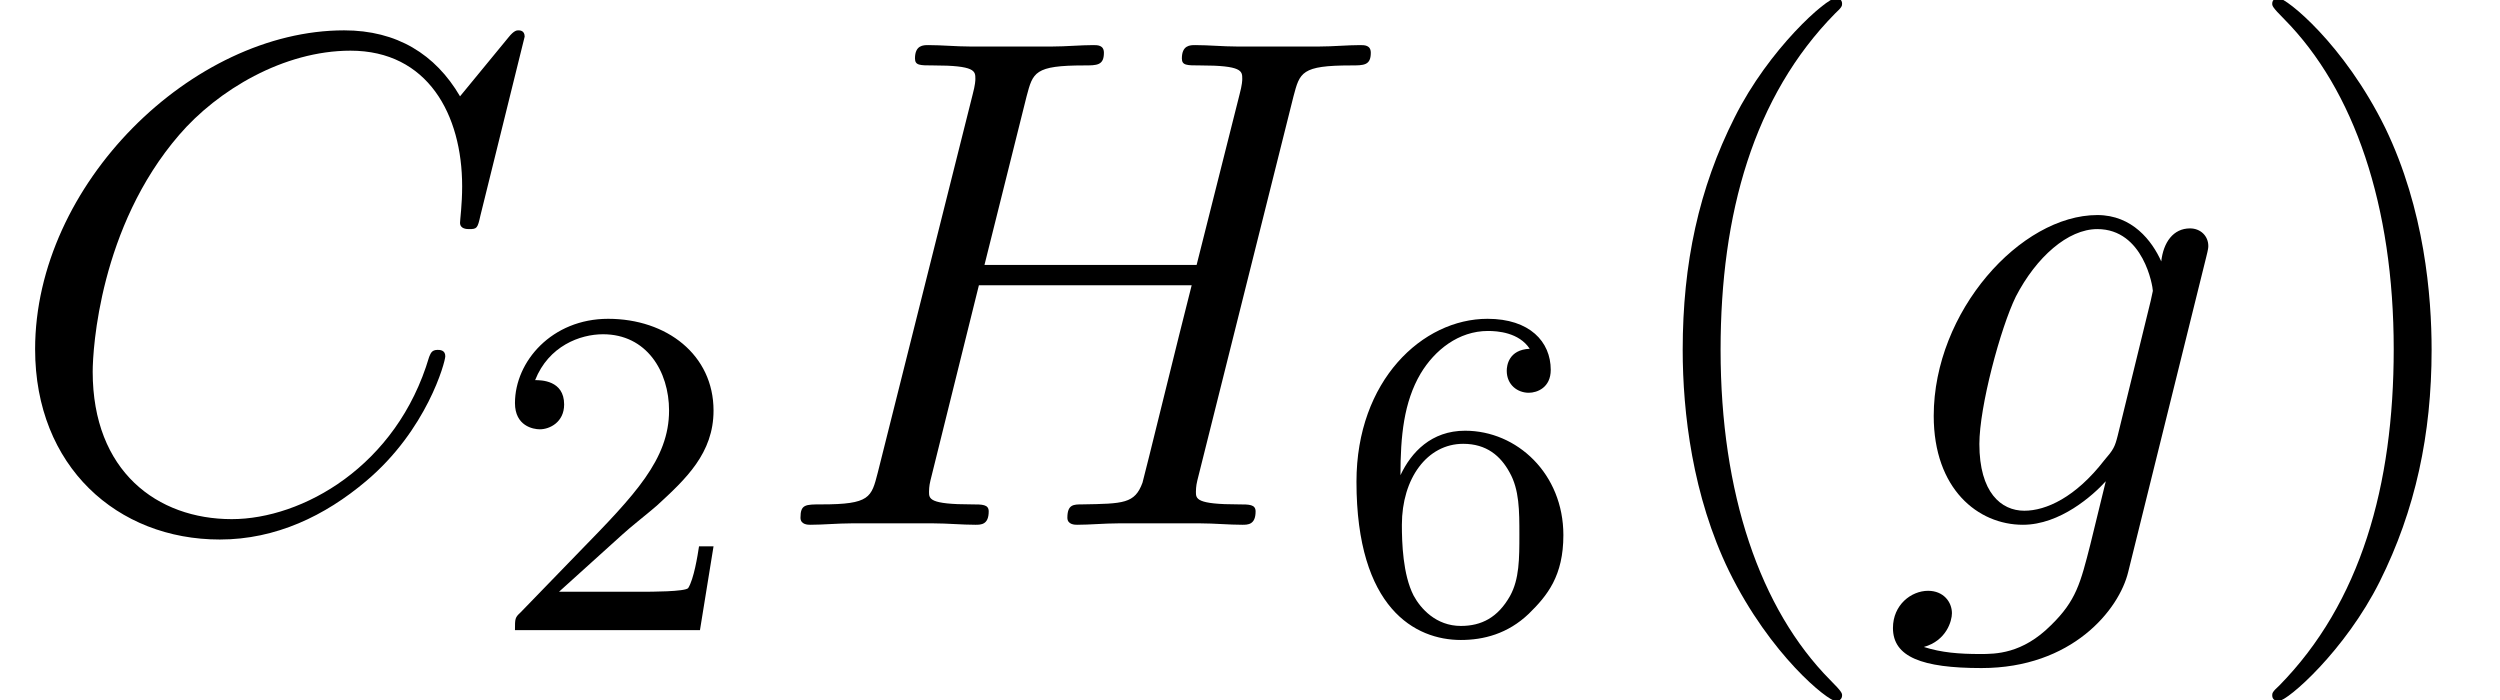
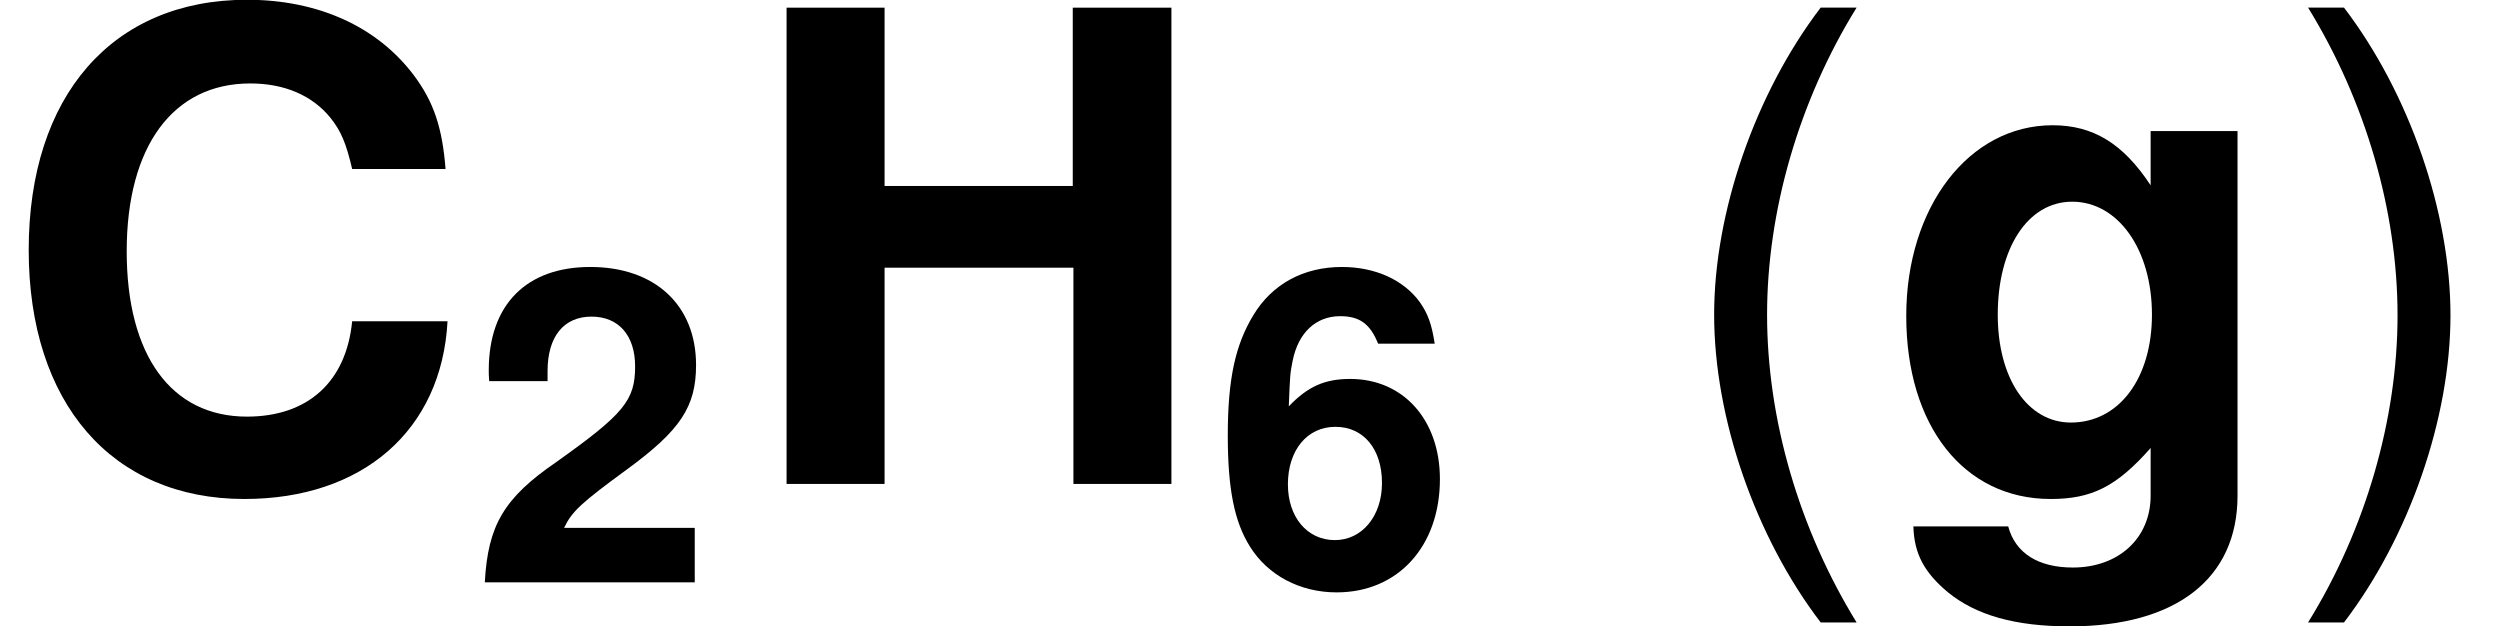
- <svg xmlns="http://www.w3.org/2000/svg" xmlns:xlink="http://www.w3.org/1999/xlink" height="13.459pt" version="1.1" viewBox="-0.239 -0.241 48.087 13.459" width="48.087pt">
+ <svg xmlns="http://www.w3.org/2000/svg" xmlns:xlink="http://www.w3.org/1999/xlink" height="12.886pt" version="1.1" viewBox="-0.239 -0.241 51.498 12.886" width="51.498pt">
  <defs>
-     <path d="M8.931 -8.309C8.931 -8.416 8.847 -8.416 8.823 -8.416S8.751 -8.416 8.656 -8.297L7.831 -7.293C7.412 -8.01 6.755 -8.416 5.858 -8.416C3.276 -8.416 0.598 -5.798 0.598 -2.989C0.598 -0.992 1.997 0.251 3.742 0.251C4.698 0.251 5.535 -0.155 6.229 -0.741C7.269 -1.614 7.58 -2.774 7.58 -2.869C7.58 -2.977 7.484 -2.977 7.448 -2.977C7.34 -2.977 7.329 -2.905 7.305 -2.857C6.755 -0.992 5.141 -0.096 3.945 -0.096C2.678 -0.096 1.578 -0.909 1.578 -2.606C1.578 -2.989 1.698 -5.069 3.049 -6.635C3.706 -7.4 4.83 -8.07 5.966 -8.07C7.281 -8.07 7.867 -6.982 7.867 -5.762C7.867 -5.452 7.831 -5.189 7.831 -5.141C7.831 -5.033 7.95 -5.033 7.986 -5.033C8.118 -5.033 8.13 -5.045 8.177 -5.26L8.931 -8.309Z" id="g0-67" />
-     <path d="M8.942 -7.293C9.05 -7.699 9.074 -7.819 9.923 -7.819C10.138 -7.819 10.258 -7.819 10.258 -8.034C10.258 -8.165 10.15 -8.165 10.078 -8.165C9.863 -8.165 9.612 -8.141 9.385 -8.141H7.974C7.747 -8.141 7.496 -8.165 7.269 -8.165C7.185 -8.165 7.042 -8.165 7.042 -7.938C7.042 -7.819 7.125 -7.819 7.352 -7.819C8.07 -7.819 8.07 -7.723 8.07 -7.592C8.07 -7.568 8.07 -7.496 8.022 -7.317L7.293 -4.423H3.682L4.399 -7.293C4.507 -7.699 4.531 -7.819 5.38 -7.819C5.595 -7.819 5.715 -7.819 5.715 -8.034C5.715 -8.165 5.607 -8.165 5.535 -8.165C5.32 -8.165 5.069 -8.141 4.842 -8.141H3.431C3.204 -8.141 2.953 -8.165 2.726 -8.165C2.642 -8.165 2.499 -8.165 2.499 -7.938C2.499 -7.819 2.582 -7.819 2.809 -7.819C3.527 -7.819 3.527 -7.723 3.527 -7.592C3.527 -7.568 3.527 -7.496 3.479 -7.317L1.865 -0.885C1.757 -0.466 1.734 -0.347 0.909 -0.347C0.634 -0.347 0.55 -0.347 0.55 -0.12C0.55 0 0.681 0 0.717 0C0.933 0 1.184 -0.024 1.411 -0.024H2.821C3.049 -0.024 3.3 0 3.527 0C3.622 0 3.754 0 3.754 -0.227C3.754 -0.347 3.646 -0.347 3.467 -0.347C2.738 -0.347 2.738 -0.442 2.738 -0.562C2.738 -0.574 2.738 -0.658 2.762 -0.753L3.587 -4.077H7.209C7.006 -3.288 6.396 -0.789 6.372 -0.717C6.241 -0.359 6.049 -0.359 5.344 -0.347C5.2 -0.347 5.093 -0.347 5.093 -0.12C5.093 0 5.224 0 5.26 0C5.475 0 5.727 -0.024 5.954 -0.024H7.364C7.592 -0.024 7.843 0 8.07 0C8.165 0 8.297 0 8.297 -0.227C8.297 -0.347 8.189 -0.347 8.01 -0.347C7.281 -0.347 7.281 -0.442 7.281 -0.562C7.281 -0.574 7.281 -0.658 7.305 -0.753L8.942 -7.293Z" id="g0-72" />
-     <path d="M4.041 -1.518C3.993 -1.327 3.969 -1.279 3.814 -1.1C3.324 -0.466 2.821 -0.239 2.451 -0.239C2.056 -0.239 1.686 -0.55 1.686 -1.375C1.686 -2.008 2.044 -3.347 2.307 -3.885C2.654 -4.555 3.192 -5.033 3.694 -5.033C4.483 -5.033 4.639 -4.053 4.639 -3.981L4.603 -3.814L4.041 -1.518ZM4.782 -4.483C4.627 -4.83 4.292 -5.272 3.694 -5.272C2.391 -5.272 0.909 -3.634 0.909 -1.853C0.909 -0.61 1.662 0 2.427 0C3.061 0 3.622 -0.502 3.838 -0.741L3.575 0.335C3.407 0.992 3.335 1.291 2.905 1.71C2.415 2.2 1.961 2.2 1.698 2.2C1.339 2.2 1.04 2.176 0.741 2.08C1.124 1.973 1.219 1.638 1.219 1.506C1.219 1.315 1.076 1.124 0.813 1.124C0.526 1.124 0.215 1.363 0.215 1.757C0.215 2.248 0.705 2.439 1.722 2.439C3.264 2.439 4.065 1.447 4.22 0.801L5.547 -4.555C5.583 -4.698 5.583 -4.722 5.583 -4.746C5.583 -4.914 5.452 -5.045 5.272 -5.045C4.985 -5.045 4.818 -4.806 4.782 -4.483Z" id="g0-103" />
-     <path d="M3.885 2.905C3.885 2.869 3.885 2.845 3.682 2.642C2.487 1.435 1.817 -0.538 1.817 -2.977C1.817 -5.296 2.379 -7.293 3.766 -8.703C3.885 -8.811 3.885 -8.835 3.885 -8.871C3.885 -8.942 3.826 -8.966 3.778 -8.966C3.622 -8.966 2.642 -8.106 2.056 -6.934C1.447 -5.727 1.172 -4.447 1.172 -2.977C1.172 -1.913 1.339 -0.49 1.961 0.789C2.666 2.224 3.646 3.001 3.778 3.001C3.826 3.001 3.885 2.977 3.885 2.905Z" id="g2-40" />
-     <path d="M3.371 -2.977C3.371 -3.885 3.252 -5.368 2.582 -6.755C1.877 -8.189 0.897 -8.966 0.765 -8.966C0.717 -8.966 0.658 -8.942 0.658 -8.871C0.658 -8.835 0.658 -8.811 0.861 -8.608C2.056 -7.4 2.726 -5.428 2.726 -2.989C2.726 -0.669 2.164 1.327 0.777 2.738C0.658 2.845 0.658 2.869 0.658 2.905C0.658 2.977 0.717 3.001 0.765 3.001C0.921 3.001 1.901 2.14 2.487 0.968C3.096 -0.251 3.371 -1.542 3.371 -2.977Z" id="g2-41" />
-     <path d="M2.248 -1.626C2.375 -1.745 2.71 -2.008 2.837 -2.12C3.332 -2.574 3.802 -3.013 3.802 -3.738C3.802 -4.686 3.005 -5.3 2.008 -5.3C1.052 -5.3 0.422 -4.575 0.422 -3.865C0.422 -3.475 0.733 -3.419 0.845 -3.419C1.012 -3.419 1.259 -3.539 1.259 -3.842C1.259 -4.256 0.861 -4.256 0.765 -4.256C0.996 -4.838 1.53 -5.037 1.921 -5.037C2.662 -5.037 3.045 -4.407 3.045 -3.738C3.045 -2.909 2.463 -2.303 1.522 -1.339L0.518 -0.303C0.422 -0.215 0.422 -0.199 0.422 0H3.571L3.802 -1.427H3.555C3.531 -1.267 3.467 -0.869 3.371 -0.717C3.324 -0.654 2.718 -0.654 2.59 -0.654H1.172L2.248 -1.626Z" id="g1-50" />
-     <path d="M1.1 -2.638C1.1 -3.3 1.156 -3.881 1.443 -4.368C1.682 -4.766 2.088 -5.093 2.59 -5.093C2.75 -5.093 3.116 -5.069 3.3 -4.79C2.941 -4.774 2.909 -4.503 2.909 -4.415C2.909 -4.176 3.092 -4.041 3.284 -4.041C3.427 -4.041 3.658 -4.129 3.658 -4.431C3.658 -4.91 3.3 -5.3 2.582 -5.3C1.474 -5.3 0.351 -4.248 0.351 -2.527C0.351 -0.367 1.355 0.167 2.128 0.167C2.511 0.167 2.925 0.064 3.284 -0.279C3.602 -0.59 3.873 -0.925 3.873 -1.618C3.873 -2.662 3.084 -3.395 2.2 -3.395C1.626 -3.395 1.283 -3.029 1.1 -2.638ZM2.128 -0.072C1.706 -0.072 1.443 -0.367 1.323 -0.59C1.14 -0.948 1.124 -1.49 1.124 -1.793C1.124 -2.582 1.554 -3.172 2.168 -3.172C2.566 -3.172 2.805 -2.965 2.957 -2.686C3.124 -2.391 3.124 -2.032 3.124 -1.626S3.124 -0.869 2.965 -0.582C2.758 -0.215 2.479 -0.072 2.128 -0.072Z" id="g1-54" />
+     <path d="M4.065 -0.993H1.683C1.826 -1.294 2.001 -1.453 2.827 -2.057C3.803 -2.771 4.089 -3.2 4.089 -3.962C4.089 -5.05 3.343 -5.749 2.16 -5.749C0.993 -5.749 0.31 -5.058 0.31 -3.867C0.31 -3.819 0.31 -3.756 0.318 -3.668H1.382V-3.851C1.382 -4.478 1.675 -4.844 2.184 -4.844C2.676 -4.844 2.978 -4.502 2.978 -3.938C2.978 -3.319 2.779 -3.073 1.54 -2.192C0.588 -1.54 0.294 -1.04 0.238 0H4.065V-0.993Z" id="g1-50" />
+     <path d="M4.026 -4.351C3.97 -4.717 3.899 -4.899 3.756 -5.106C3.462 -5.511 2.946 -5.749 2.334 -5.749C1.636 -5.749 1.064 -5.439 0.723 -4.875C0.389 -4.327 0.254 -3.7 0.254 -2.676C0.254 -1.707 0.373 -1.104 0.659 -0.651C0.985 -0.127 1.572 0.183 2.239 0.183C3.359 0.183 4.121 -0.659 4.121 -1.882C4.121 -2.962 3.454 -3.708 2.485 -3.708C2.025 -3.708 1.715 -3.573 1.366 -3.208C1.39 -3.803 1.39 -3.803 1.437 -4.042C1.54 -4.55 1.858 -4.852 2.303 -4.852C2.66 -4.852 2.851 -4.709 2.994 -4.351H4.026ZM2.215 -2.835C2.731 -2.835 3.065 -2.43 3.065 -1.81C3.065 -1.207 2.7 -0.77 2.207 -0.77C1.699 -0.77 1.35 -1.191 1.35 -1.787C1.35 -2.406 1.699 -2.835 2.215 -2.835Z" id="g1-54" />
+     <path d="M5.415 -3.827C5.376 -4.327 5.272 -4.645 5.026 -4.971C4.582 -5.558 3.867 -5.884 3.001 -5.884C1.366 -5.884 0.349 -4.717 0.349 -2.843C0.349 -0.985 1.358 0.183 2.97 0.183C4.407 0.183 5.368 -0.651 5.439 -1.977H4.28C4.208 -1.239 3.74 -0.818 3.001 -0.818C2.08 -0.818 1.54 -1.564 1.54 -2.827C1.54 -4.105 2.104 -4.867 3.041 -4.867C3.454 -4.867 3.795 -4.724 4.018 -4.447C4.145 -4.288 4.208 -4.137 4.28 -3.827H5.415Z" id="g1-67" />
+     <path d="M4.026 -2.628V0H5.217V-5.788H4.018V-3.621H1.731V-5.788H0.54V0H1.731V-2.628H4.026Z" id="g1-72" />
+     <path d="M3.24 -4.288V-3.629C2.906 -4.137 2.541 -4.359 2.049 -4.359C1.032 -4.359 0.27 -3.367 0.27 -2.041C0.27 -0.707 0.969 0.183 2.025 0.183C2.525 0.183 2.827 0.032 3.24 -0.437V0.143C3.24 0.659 2.851 1.016 2.295 1.016C1.874 1.016 1.596 0.842 1.509 0.516H0.357C0.365 0.85 0.492 1.08 0.778 1.318C1.12 1.596 1.596 1.731 2.255 1.731C3.549 1.731 4.296 1.151 4.296 0.143V-4.288H3.24ZM2.287 -3.43C2.843 -3.43 3.256 -2.851 3.256 -2.057C3.256 -1.278 2.851 -0.746 2.271 -0.746C1.747 -0.746 1.382 -1.278 1.382 -2.057C1.382 -2.866 1.747 -3.43 2.287 -3.43Z" id="g1-103" />
+     <use id="g3-67" transform="scale(1.5)" xlink:href="#g1-67" />
+     <use id="g3-72" transform="scale(1.5)" xlink:href="#g1-72" />
+     <use id="g3-103" transform="scale(1.5)" xlink:href="#g1-103" />
+     <path d="M2.811 -8.683C1.62 -7.122 0.869 -4.955 0.869 -3.085C0.869 -1.203 1.62 0.965 2.811 2.525H3.466C2.418 0.822 1.834 -1.179 1.834 -3.085C1.834 -4.979 2.418 -6.991 3.466 -8.683H2.811Z" id="g5-40" />
+     <path d="M1.108 2.525C2.299 0.965 3.049 -1.203 3.049 -3.073C3.049 -4.955 2.299 -7.122 1.108 -8.683H0.453C1.501 -6.98 2.084 -4.979 2.084 -3.073C2.084 -1.179 1.501 0.834 0.453 2.525H1.108Z" id="g5-41" />
  </defs>
-   <g id="page1" transform="matrix(1.13 0 0 1.13 -63.986 -64.448)">
-     <use x="56.413" xlink:href="#g0-67" y="65.753" />
-     <use x="64.757" xlink:href="#g1-50" y="67.547" />
-     <use x="69.489" xlink:href="#g0-72" y="65.753" />
-     <use x="79.152" xlink:href="#g1-54" y="67.547" />
-     <use x="83.884" xlink:href="#g2-40" y="65.753" />
-     <use x="88.42" xlink:href="#g0-103" y="65.753" />
-     <use x="94.433" xlink:href="#g2-41" y="65.753" />
+   <g id="page1" transform="matrix(1.13 0 0 1.13 -63.986 -64.5733)">
+     <use x="56.413" xlink:href="#g3-67" y="65.753" />
+     <use x="65.013" xlink:href="#g1-50" y="67.547" />
+     <use x="69.942" xlink:href="#g3-72" y="65.753" />
+     <use x="78.541" xlink:href="#g1-54" y="67.547" />
+     <use x="86.792" xlink:href="#g5-40" y="65.753" />
+     <use x="90.758" xlink:href="#g3-103" y="65.753" />
+     <use x="98.035" xlink:href="#g5-41" y="65.753" />
  </g>
</svg>
